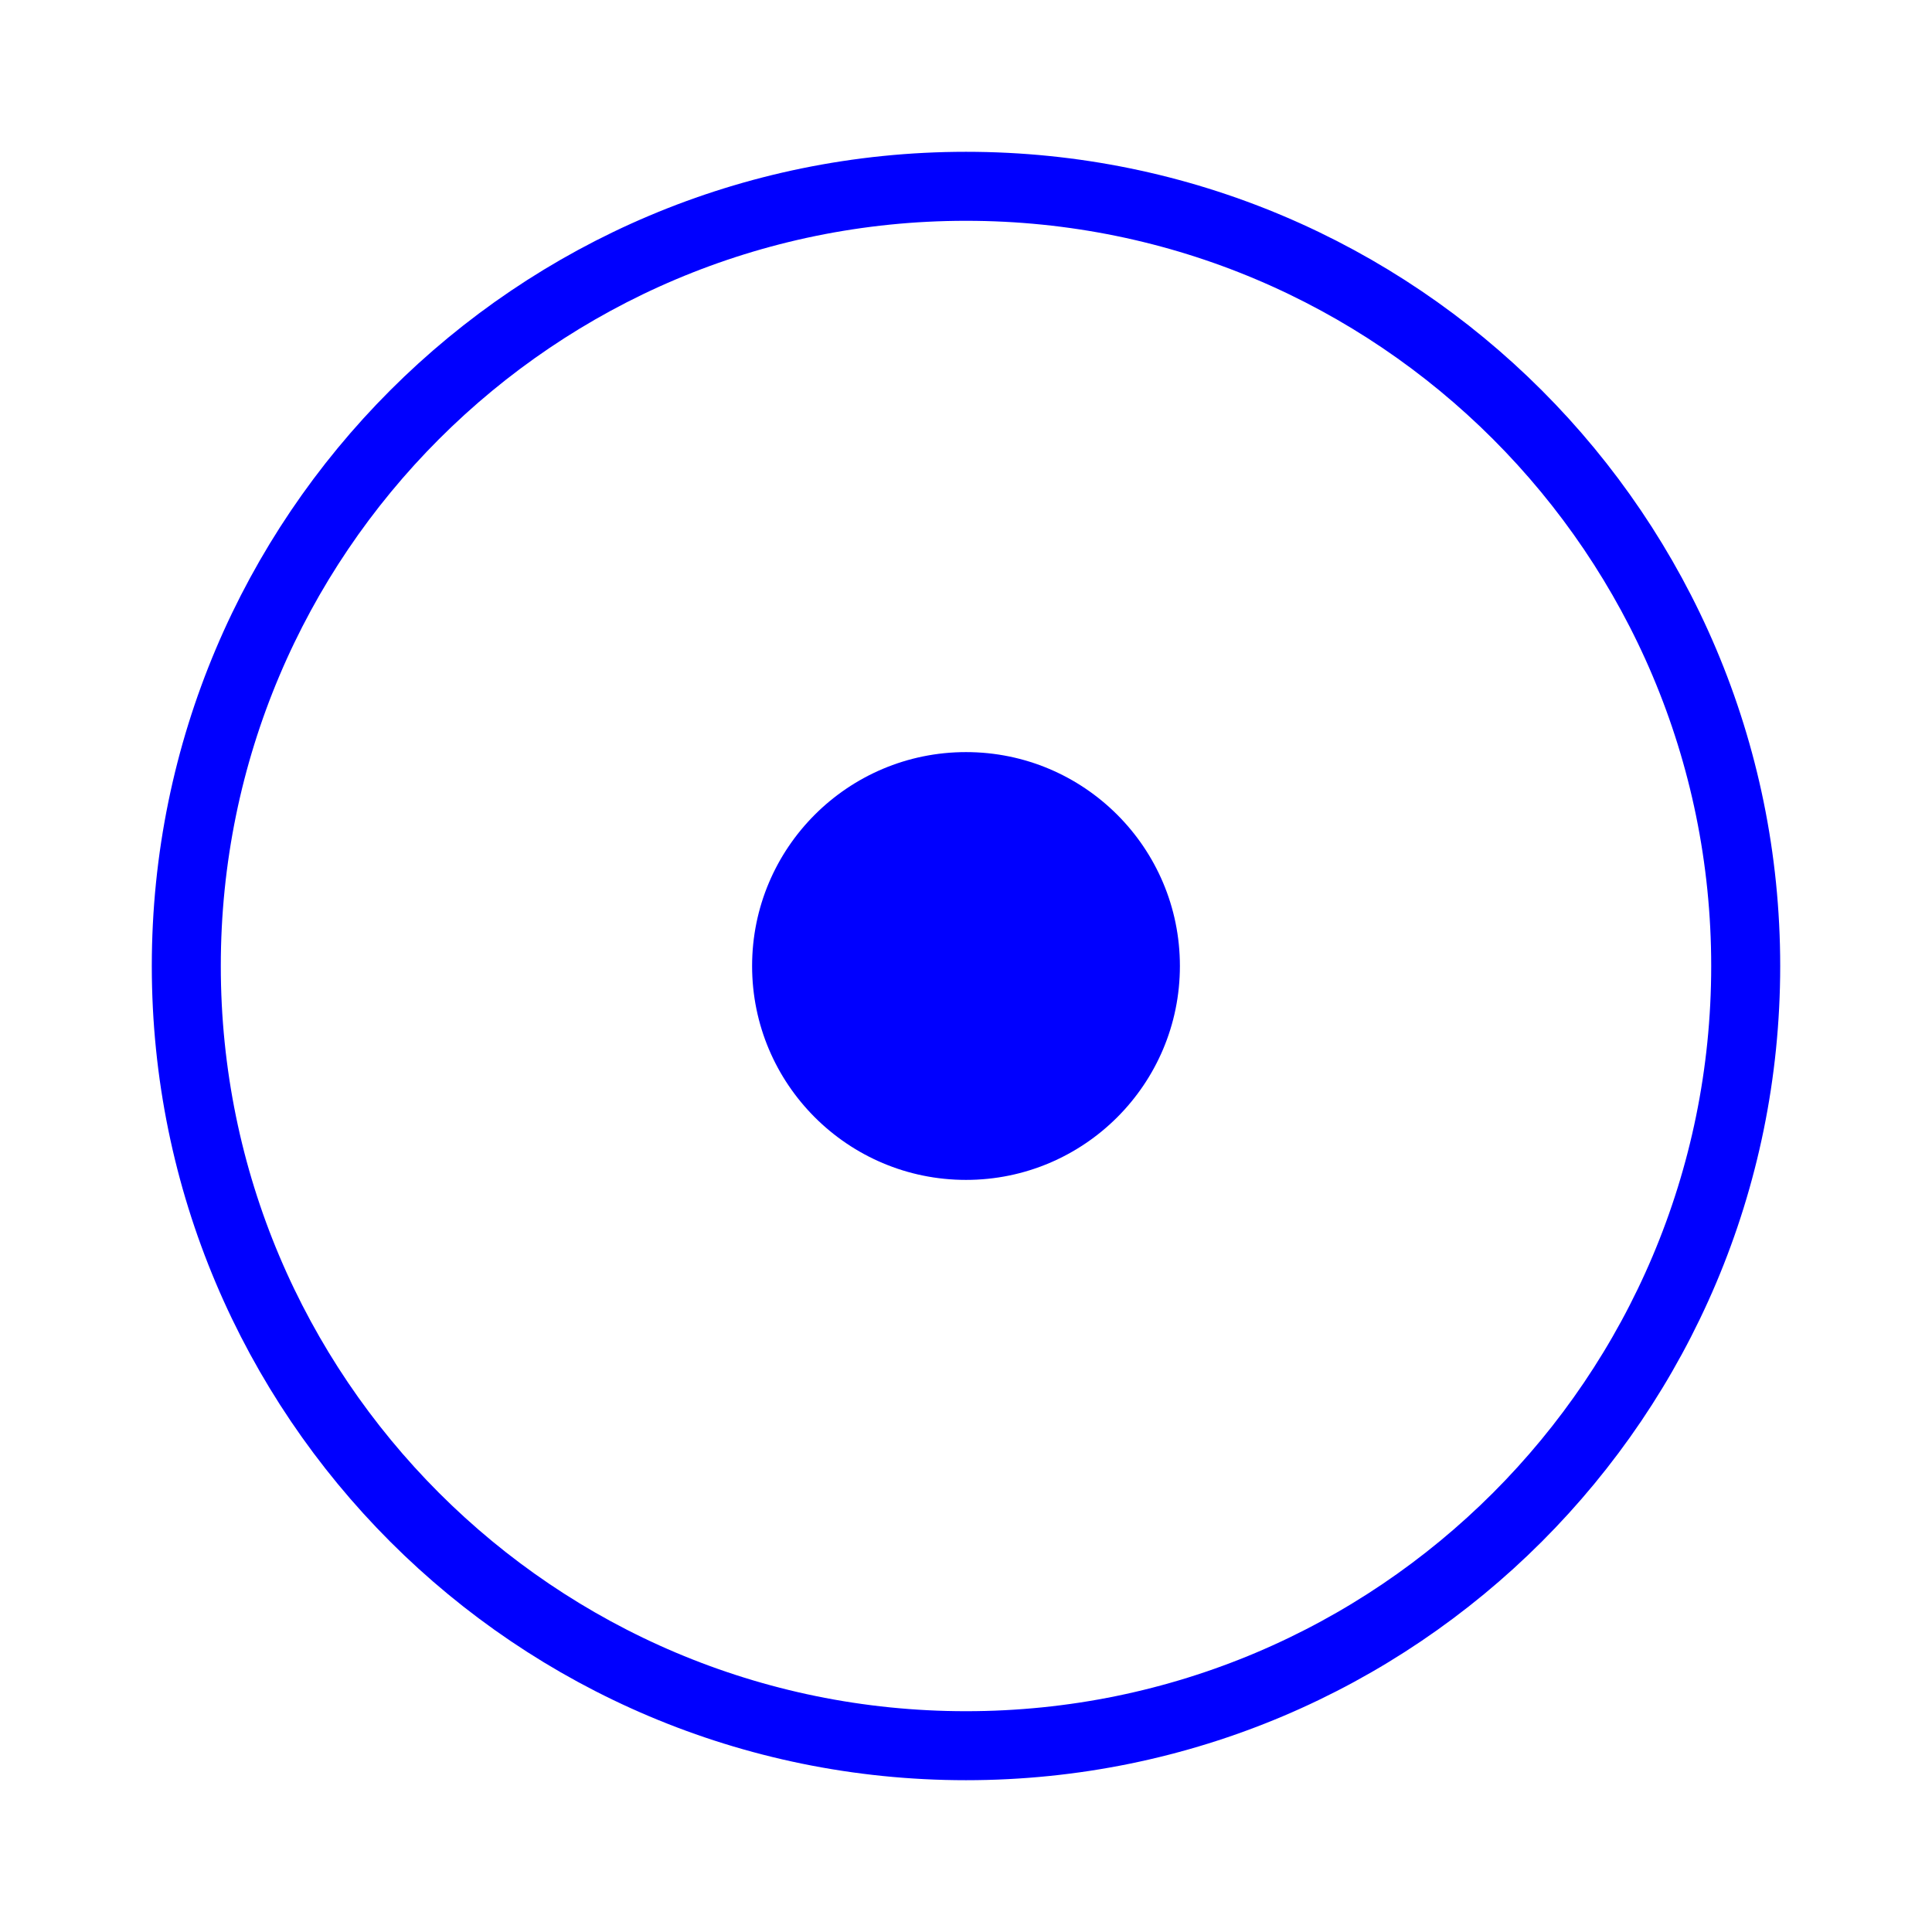
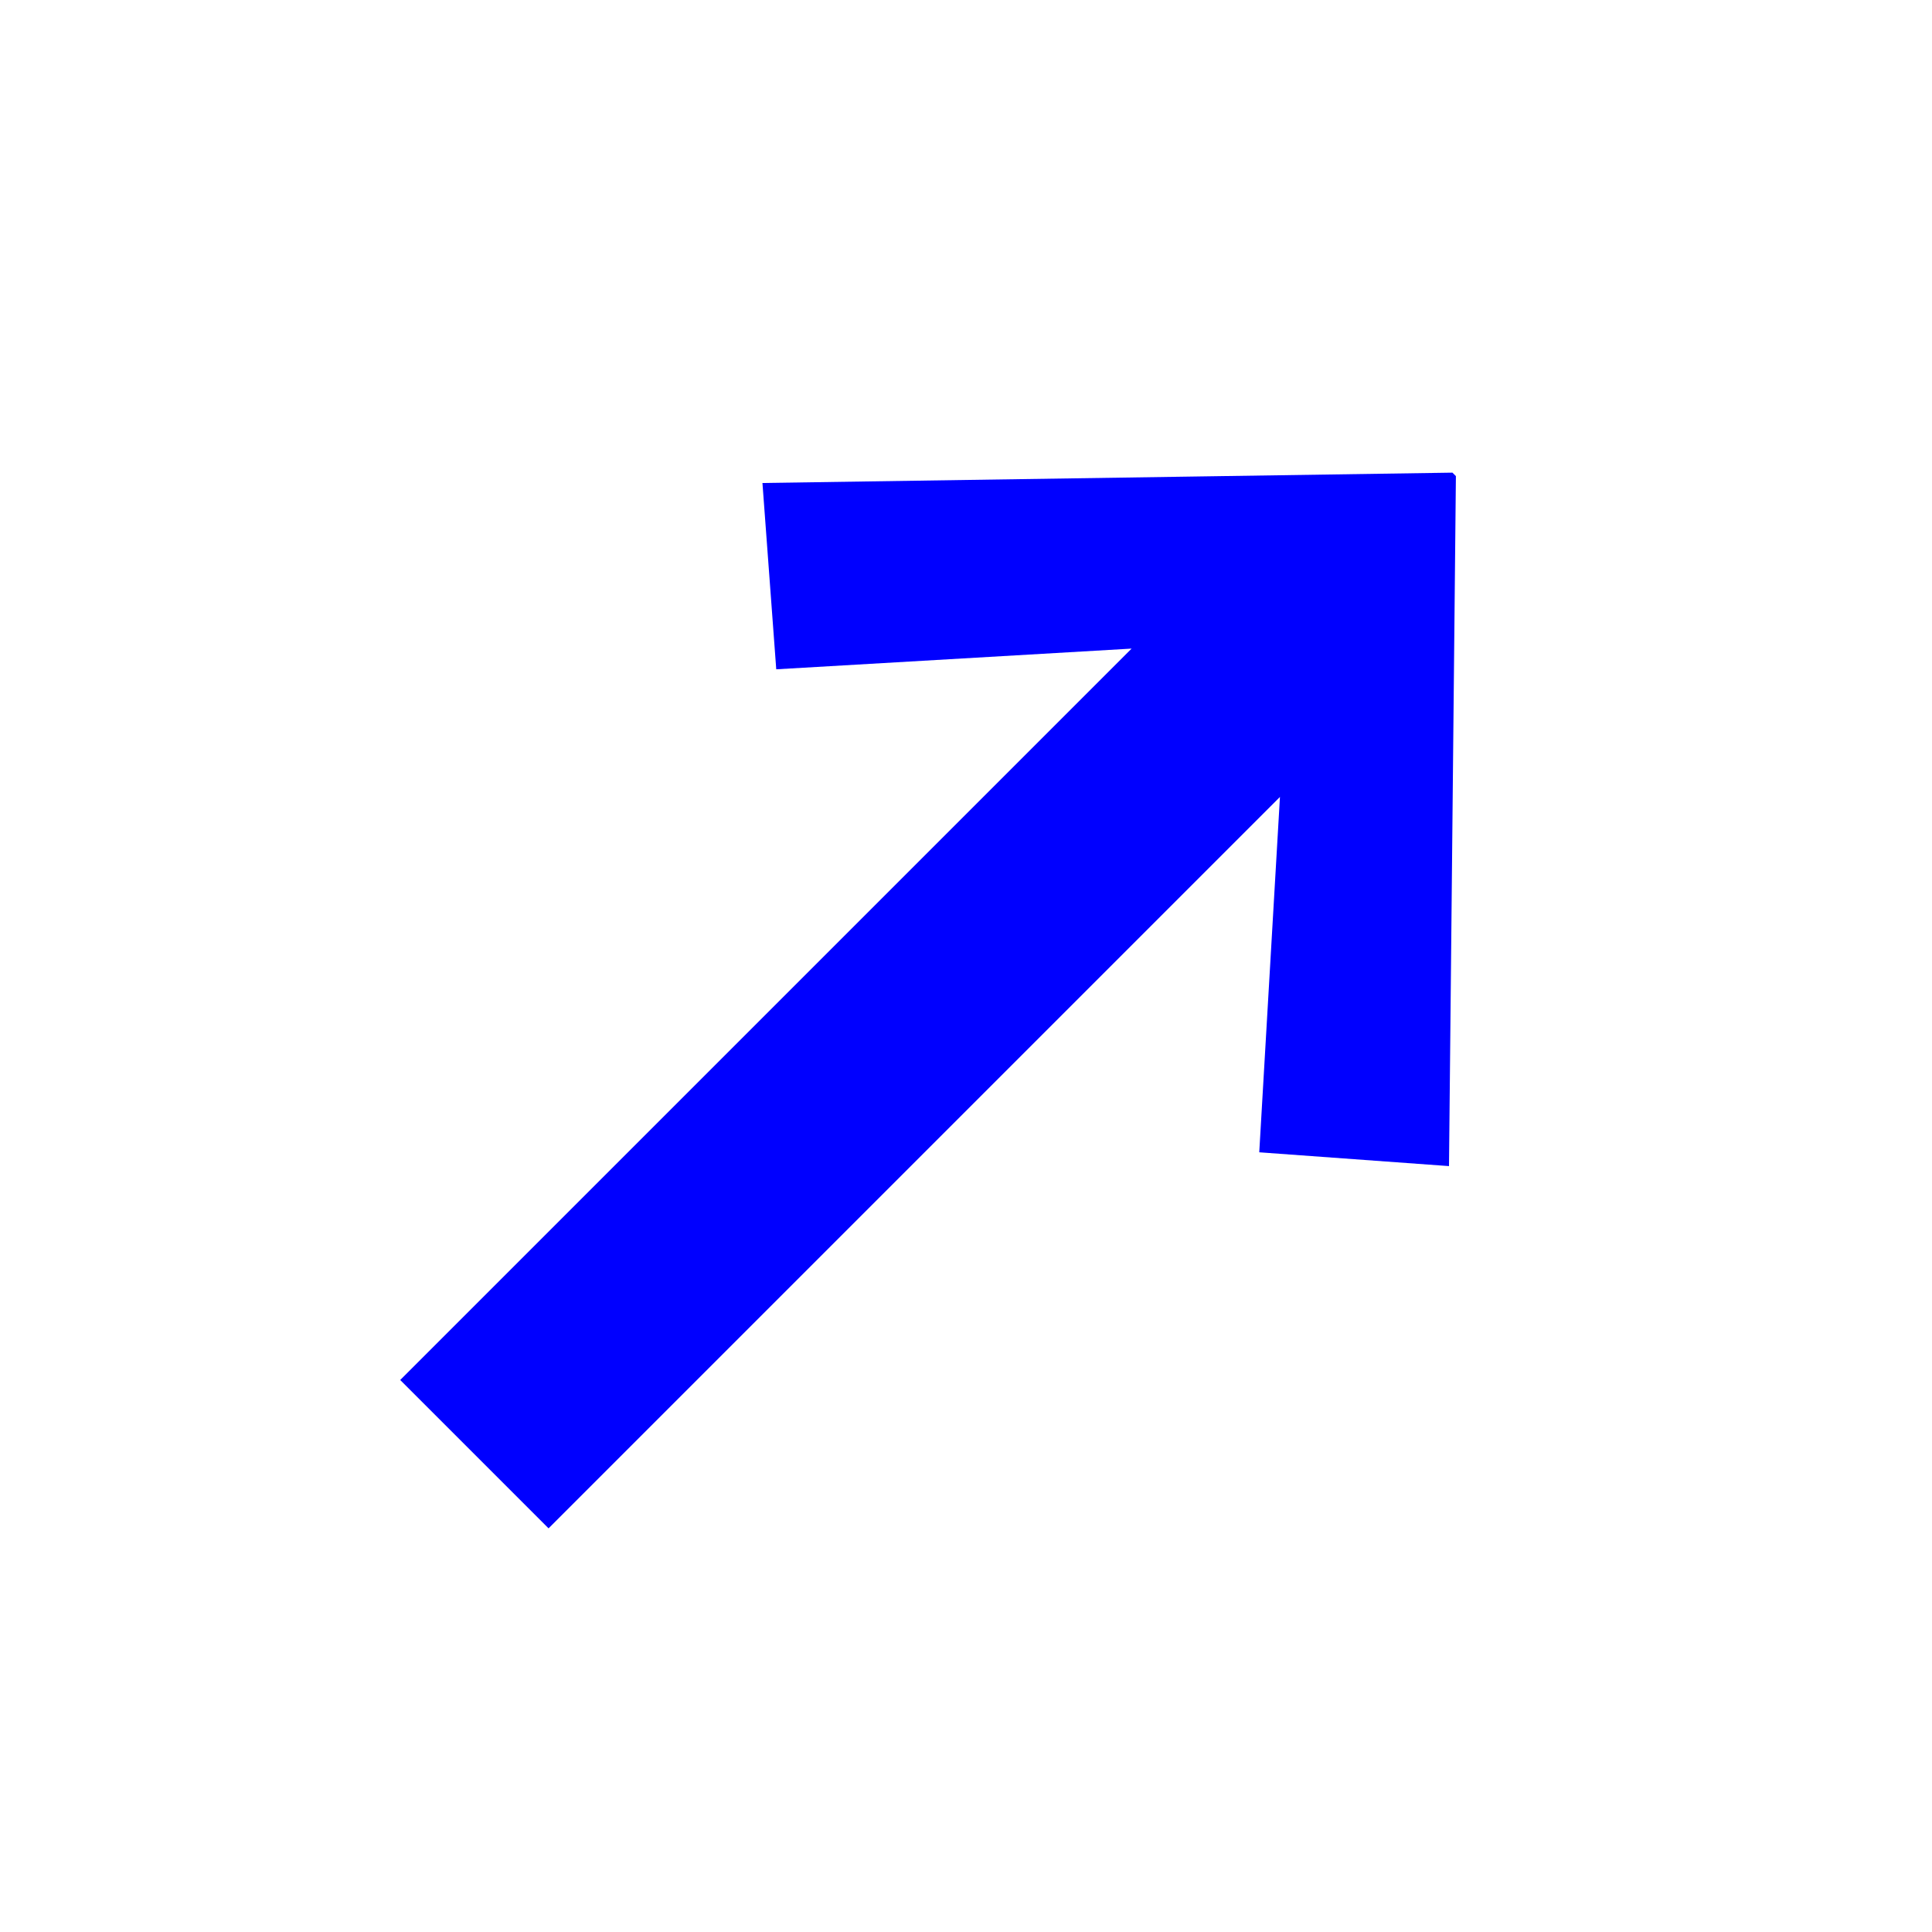
- <svg xmlns="http://www.w3.org/2000/svg" version="1.1" id="Calque_1" width="28px" height="28px" viewBox="0 0 28 28" style="enable-background:new 0 0 28 28;" xml:space="preserve">
+ <svg xmlns="http://www.w3.org/2000/svg" version="1.1" id="Calque_1" height="40px" width="40px" viewBox="0 0 56 56" style="enable-background:new 0 0 56 56;" xml:space="preserve">
  <style type="text/css">
- 	.st0{fill:none;stroke:#0000FF;stroke-miterlimit:10;}
- 	.st1{fill:#0000FF;}
+ 	.st0{fill:#0000FF;}
</style>
-   <circle class="st0" cx="14" cy="14" r="11.3" />
-   <circle class="st1" cx="14" cy="14" r="3.1" />
+   <path class="st0" d="M36.5,33.4l0.6-10.3L15.9,44.3L11.6,40l21.2-21.2l-10.3,0.6L22.1,14l20-0.3l0.1,0.1l-0.2,20L36.5,33.4z" />
</svg>
